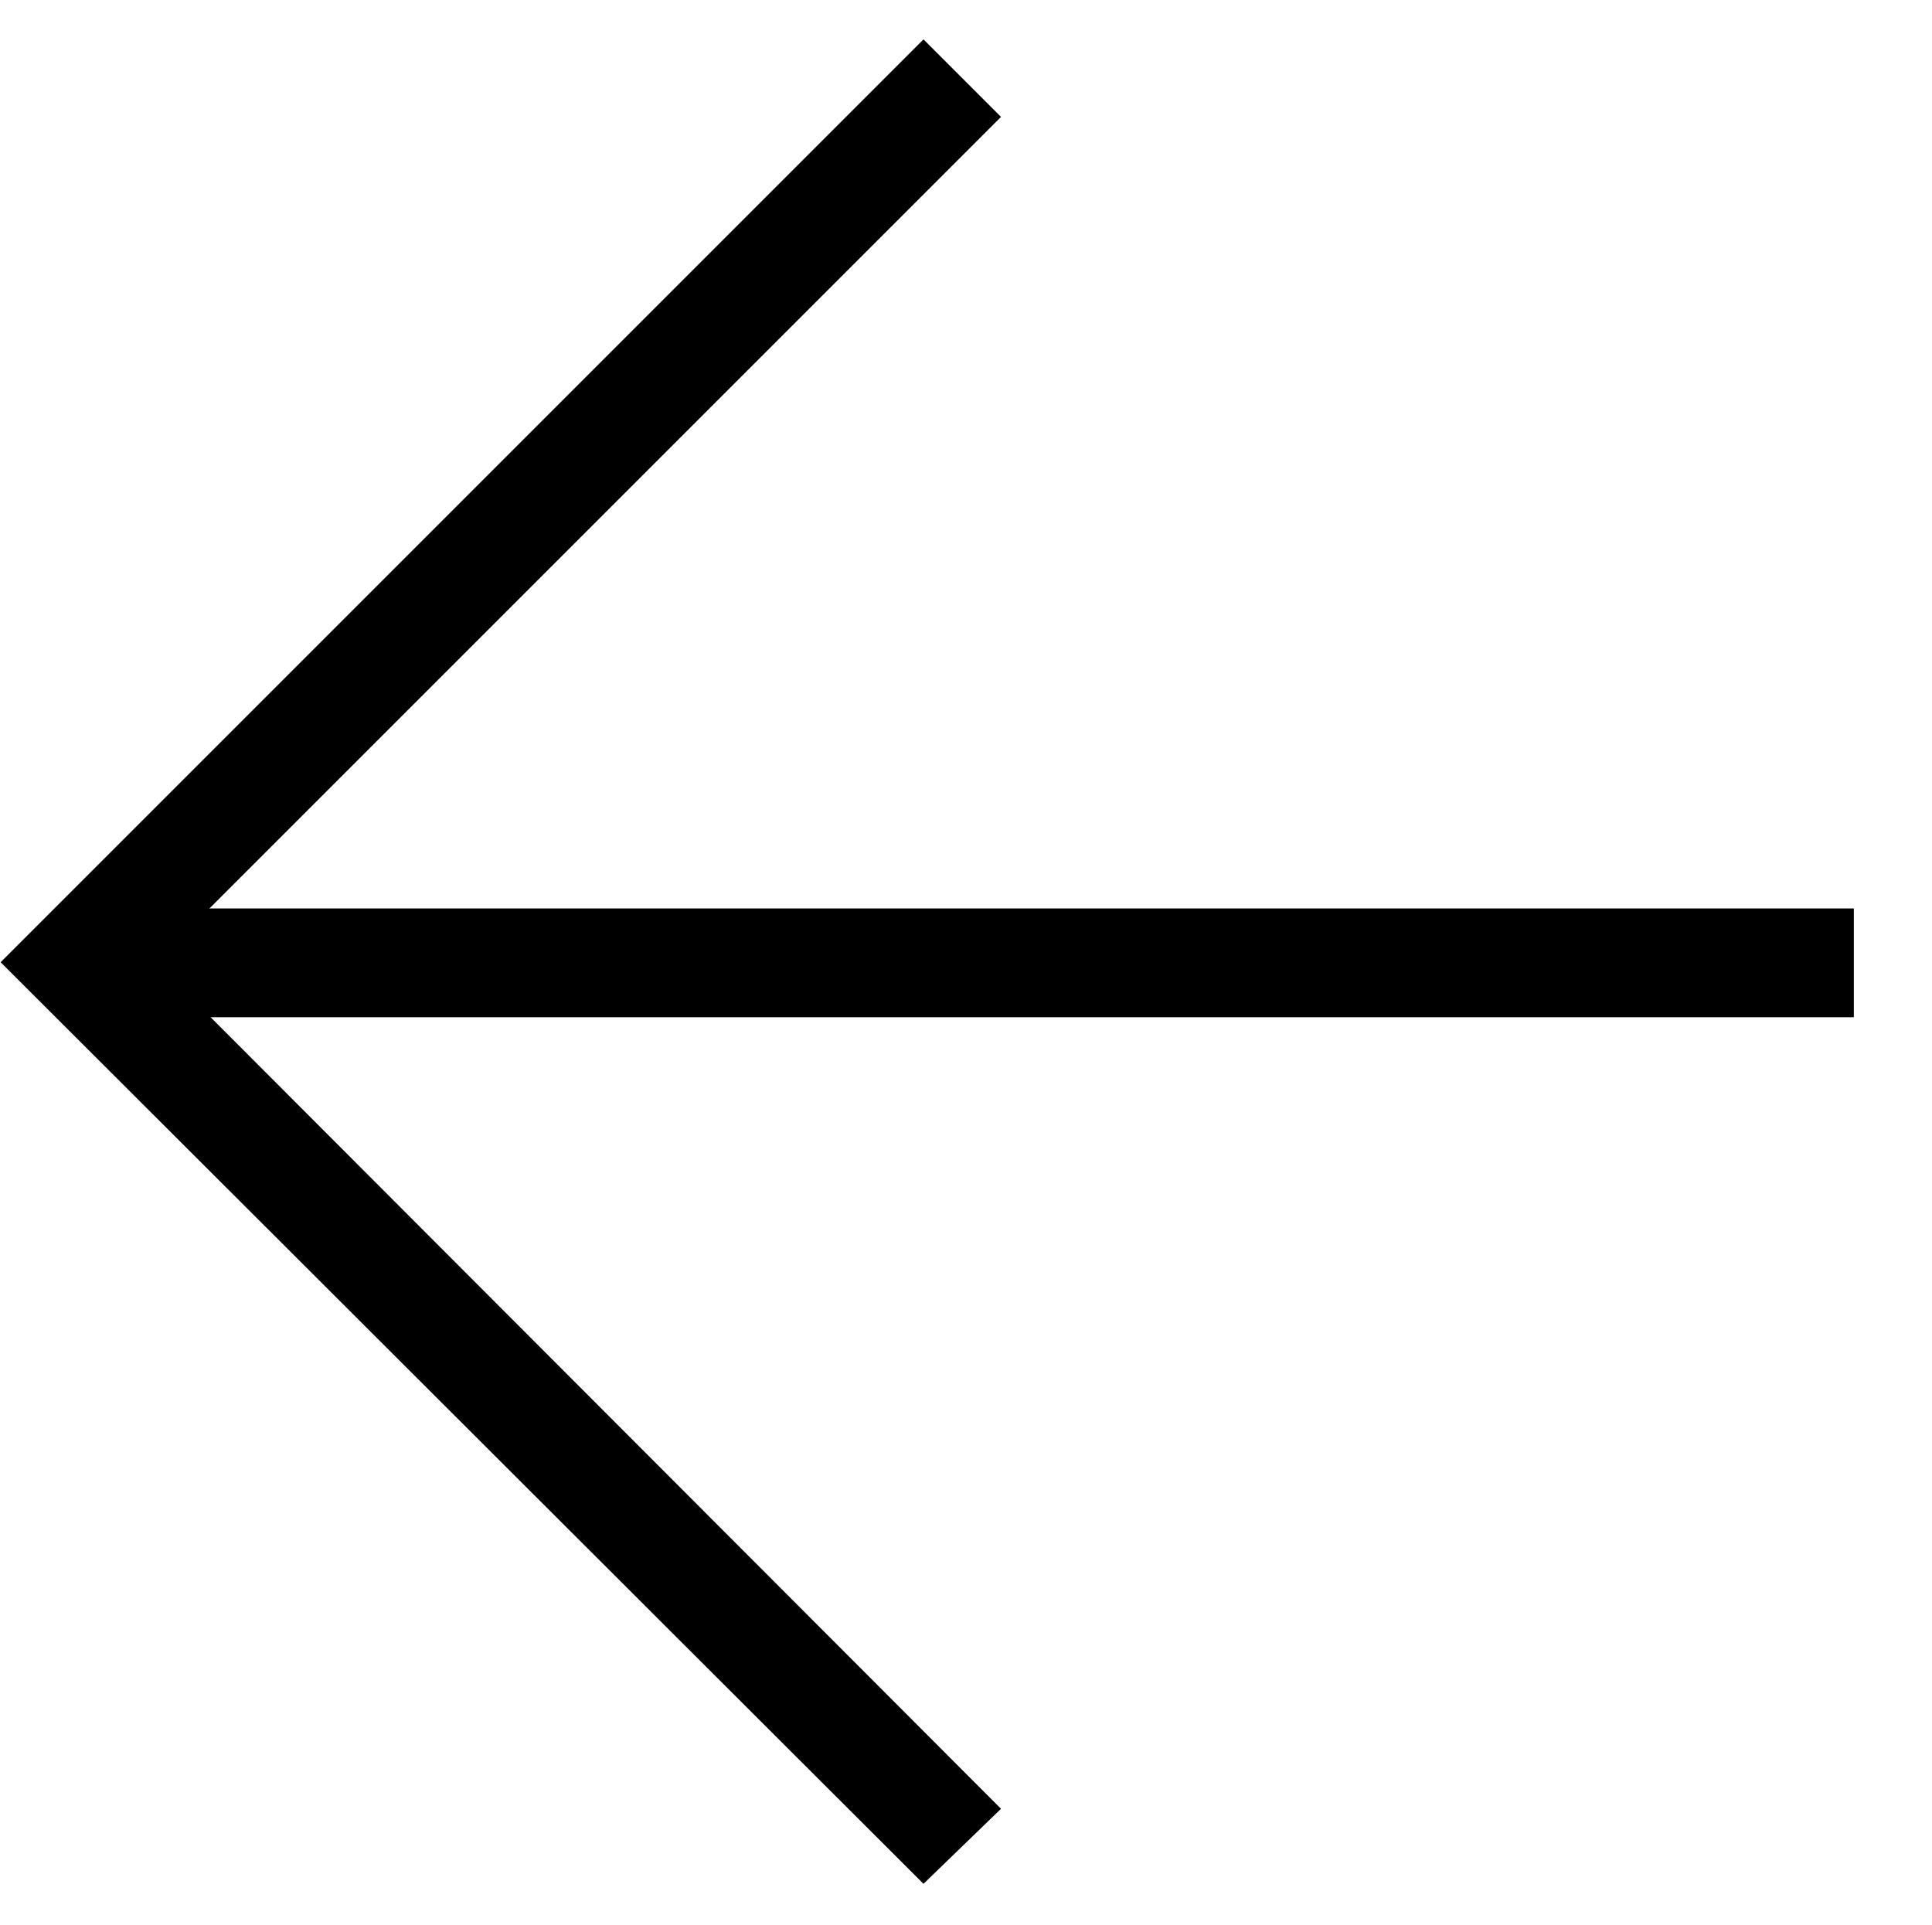
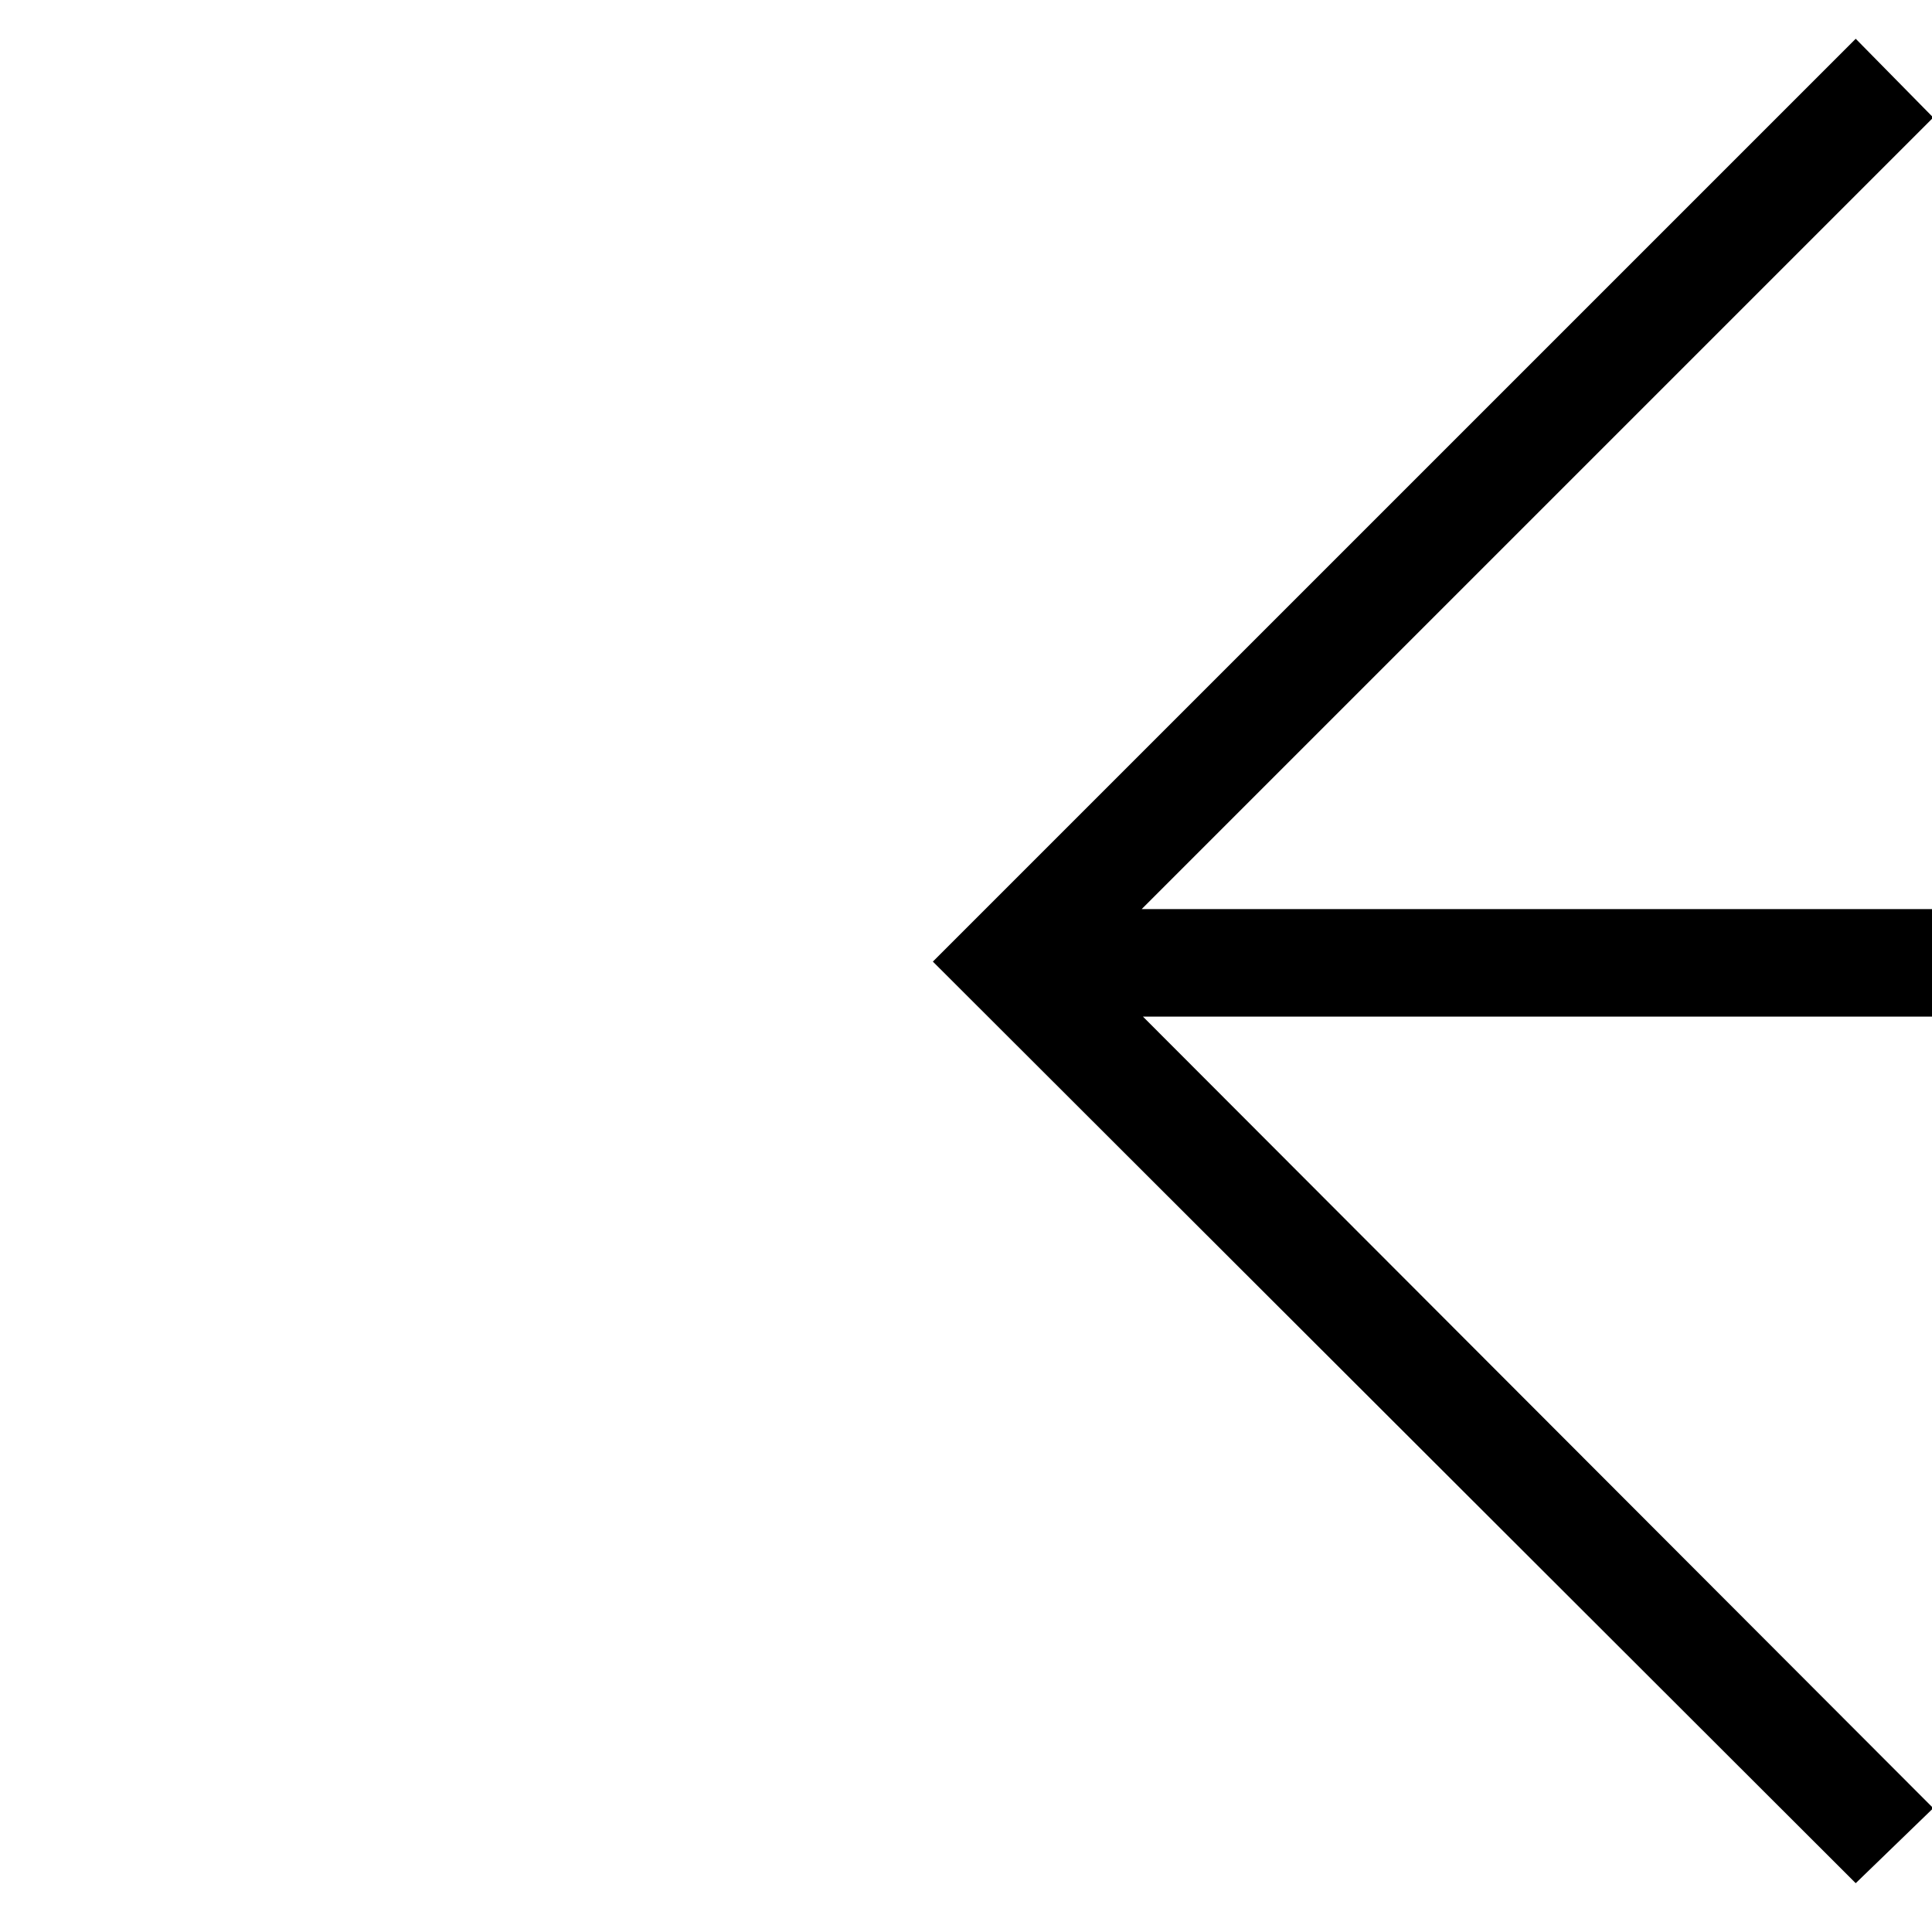
- <svg xmlns="http://www.w3.org/2000/svg" version="1.1" id="svg2" x="0px" y="0px" width="1.545px" height="1.539px" viewBox="0 0 1.545 1.539" enable-background="new 0 0 1.545 1.539" xml:space="preserve">
-   <g id="benchMarkSymbol" transform="translate(6.25e-2,0.7695)">
-     <g id="polyline4">
-       <polygon points="0.676,0.737 -0.062,0 0.676,-0.738 0.738,-0.676 0.062,0 0.738,0.677   " />
-     </g>
-     <g id="line6">
-       <rect y="-0.043" width="1.42" height="0.087" />
-     </g>
-   </g>
+ <svg xmlns="http://www.w3.org/2000/svg" version="1.1" id="svg2" x="0px" y="0px" viewBox="0 0 1.545 1.539" style="enable-background:new 0 0 1.545 1.539;" xml:space="preserve">
+   <style type="text/css">
+ 	.st0{fill:none;}
+ </style>
+   <rect x="-0.727" y="-0.73" class="st0" width="2.999" height="2.999" />
+   <polygon points="2.228,0.727 0.913,0.727 1.546,0.094 1.484,0.031 0.746,0.769 1.484,1.506 1.546,1.446 0.914,0.813 2.228,0.813 " />
</svg>
